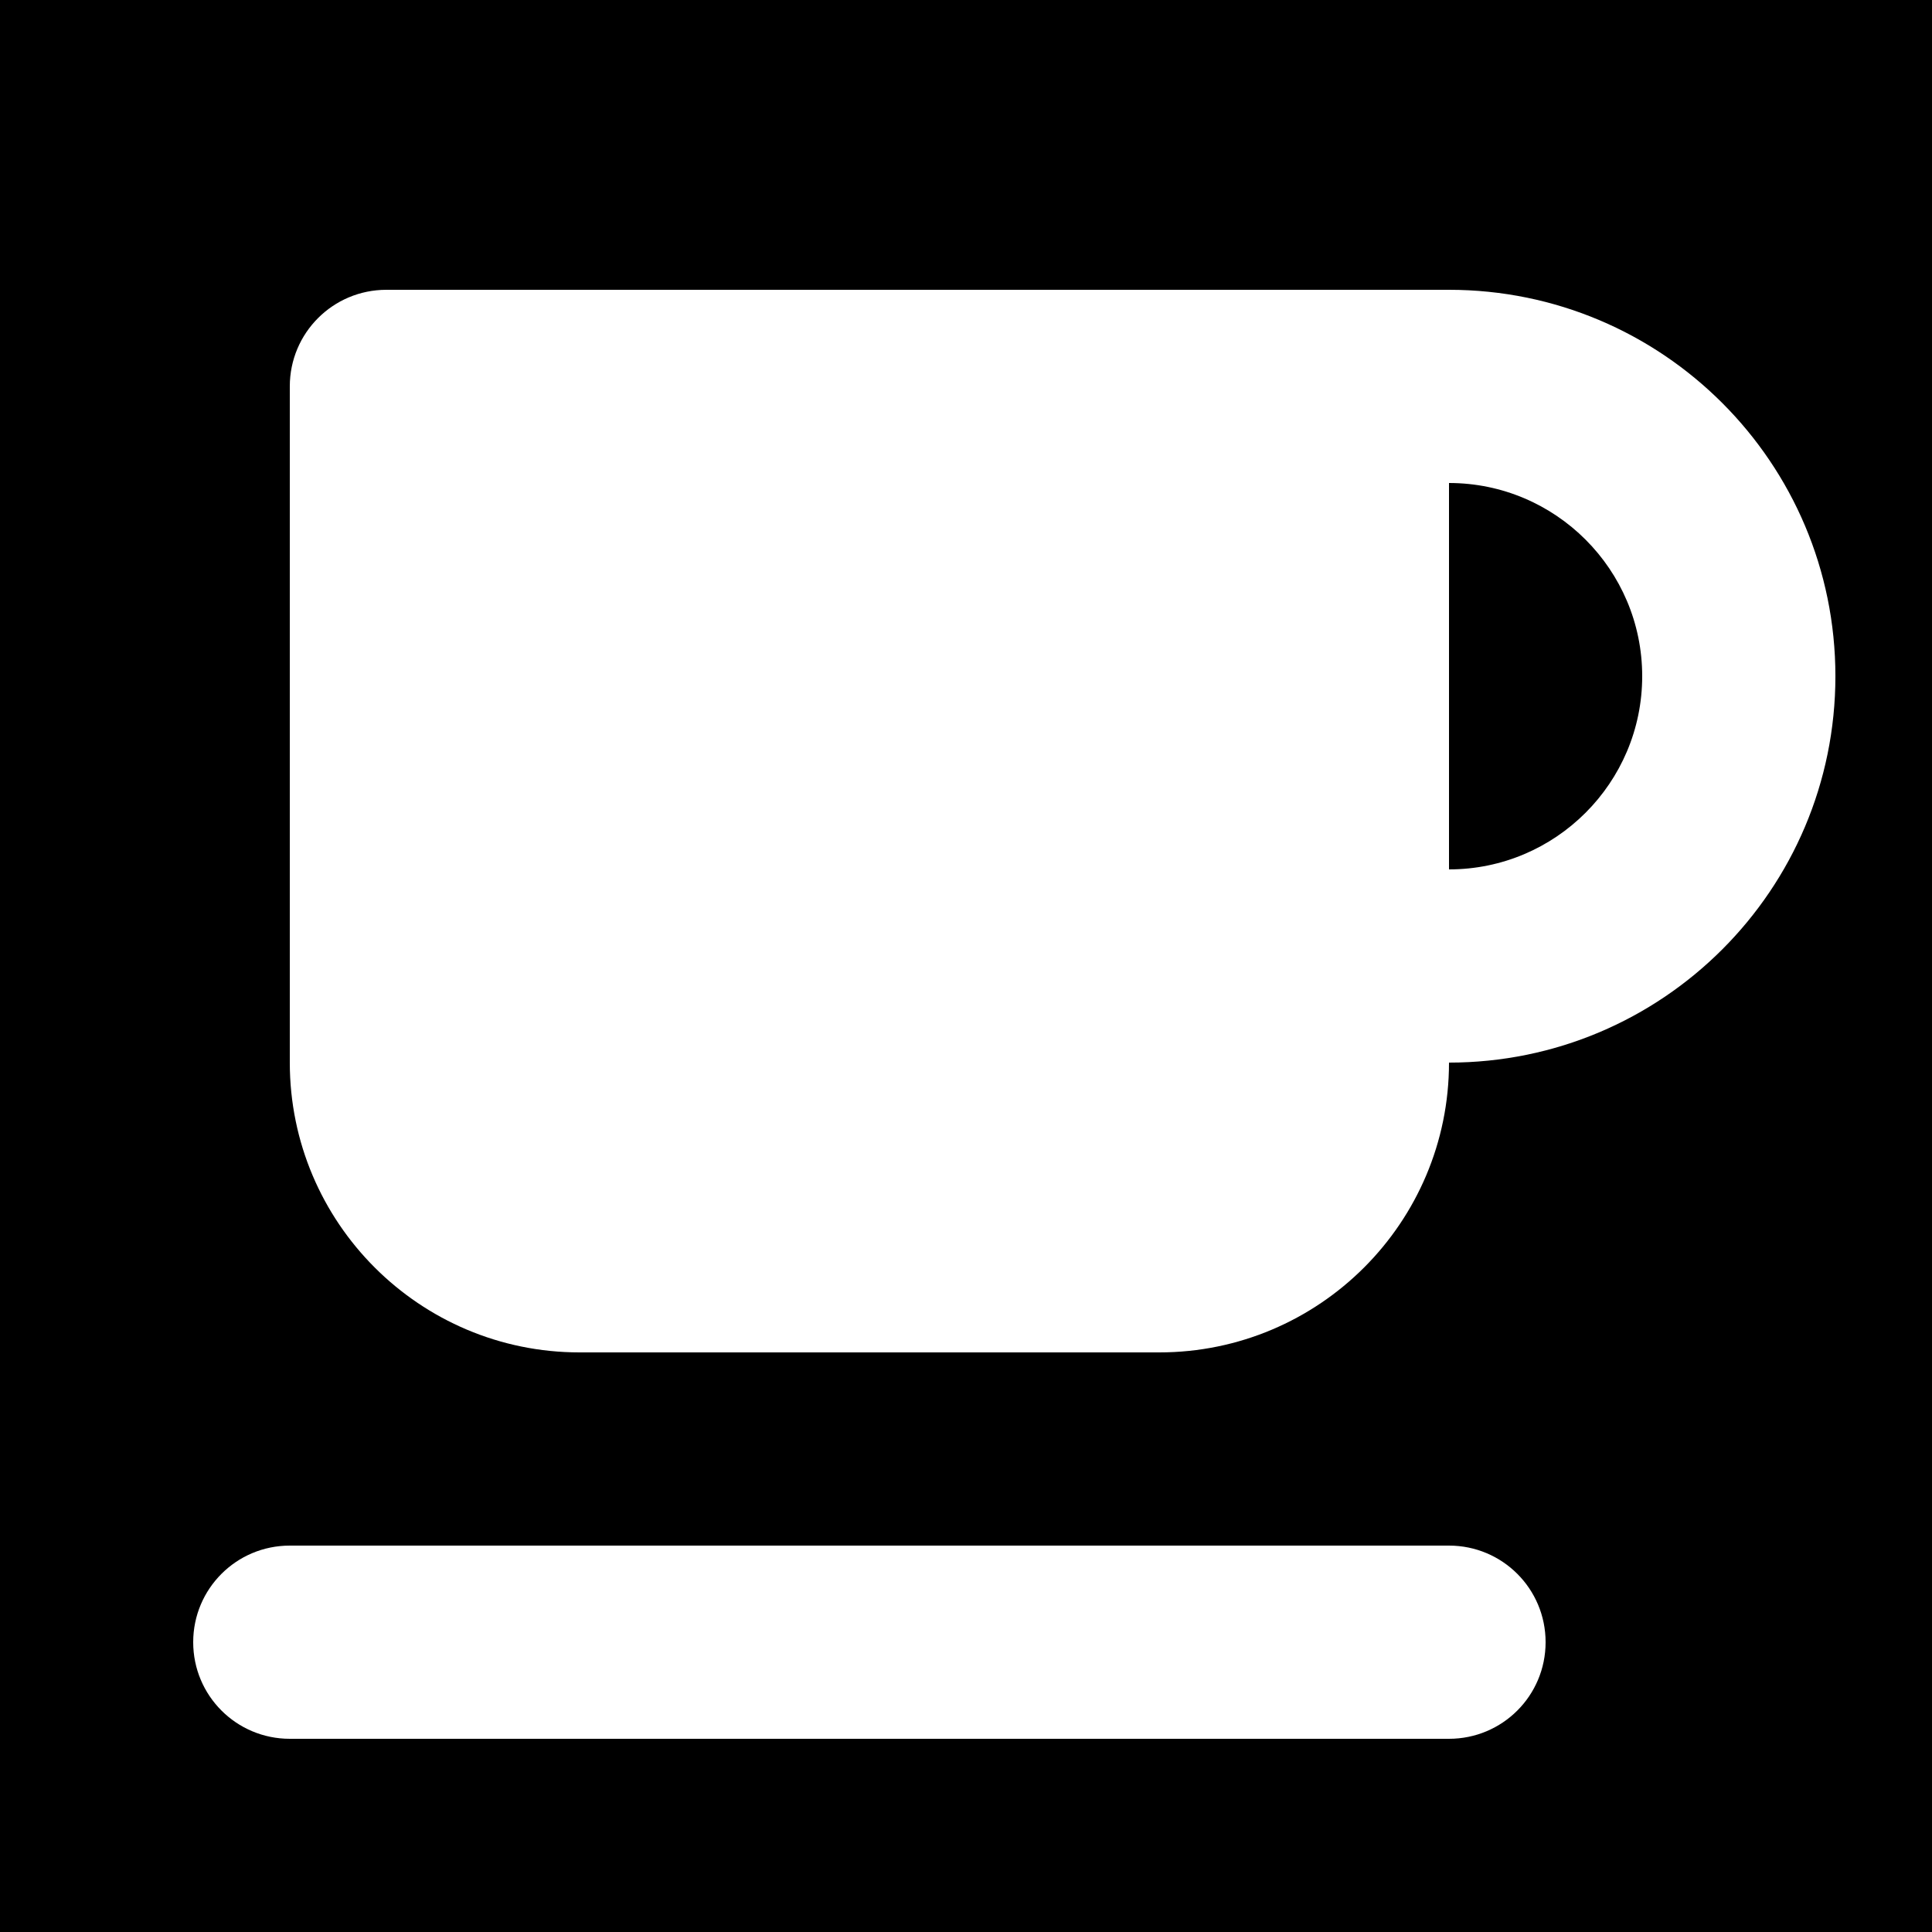
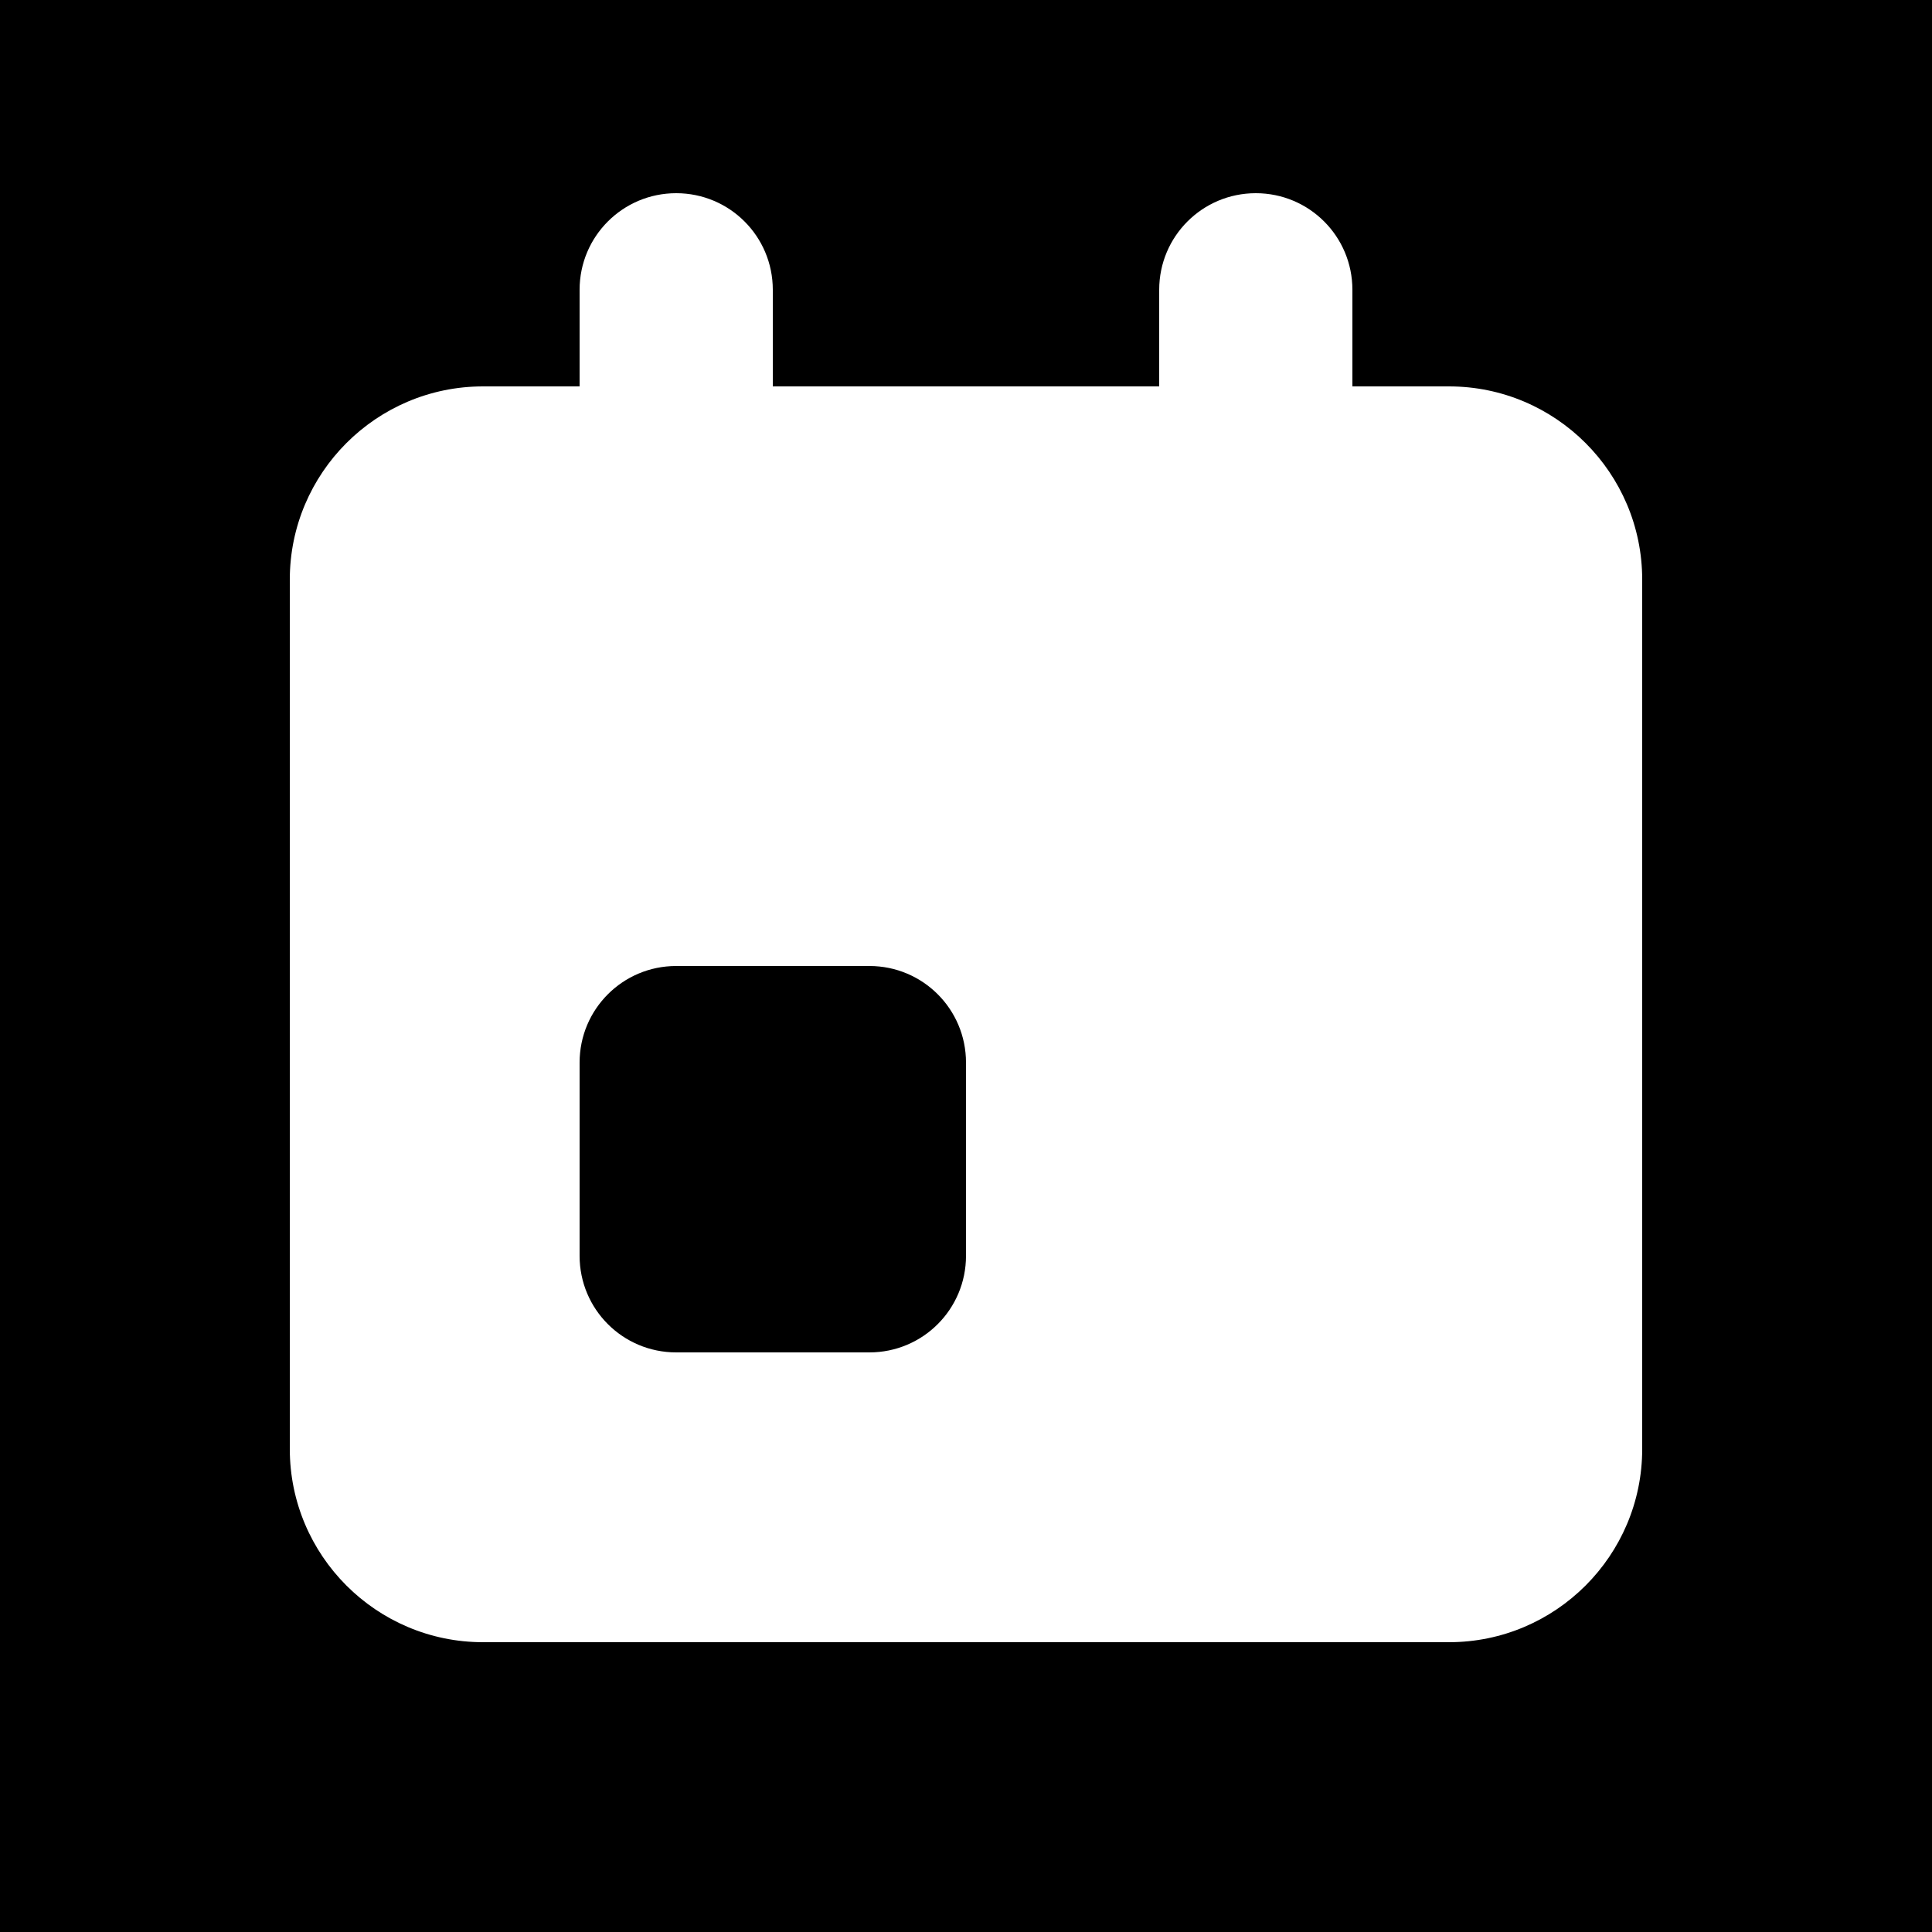
<svg xmlns="http://www.w3.org/2000/svg" viewBox="0 0 640 640">
  <path fill="#000000" d="M 0 0 L 640 0 L 640 640 L 0 640 Z M 0 0 " fill-opacity="1" fill-rule="nonzero" />
-   <path fill="#FFFFFF" d="M96 128C96 110.3 110.3 96 128 96L480 96C550.7 96 608 153.3 608 224C608 294.7 550.7 352 480 352C480 405 437 448 384 448L192 448C139 448 96 405 96 352L96 128zM544 224C544 188.7 515.3 160 480 160L480 288C515.3 288 544 259.3 544 224zM96 512L480 512C497.7 512 512 526.3 512 544C512 561.7 497.7 576 480 576L96 576C78.3 576 64 561.7 64 544C64 526.3 78.3 512 96 512z" />
+   <path fill="#FFFFFF" d="M224 64C241.7 64 256 78.3 256 96L256 128L384 128L384 96C384 78.3 398.3 64 416 64C433.7 64 448 78.3 448 96L448 128L480 128C515.3 128 544 156.7 544 192L544 480C544 515.3 515.3 544 480 544L160 544C124.7 544 96 515.3 96 480L96 192C96 156.7 124.7 128 160 128L192 128L192 96C192 78.3 206.3 64 224 64zM224 320C206.3 320 192 334.3 192 352L192 416C192 433.7 206.3 448 224 448L288 448C305.7 448 320 433.7 320 416L320 352C320 334.3 305.7 320 288 320L224 320z" />
</svg>
